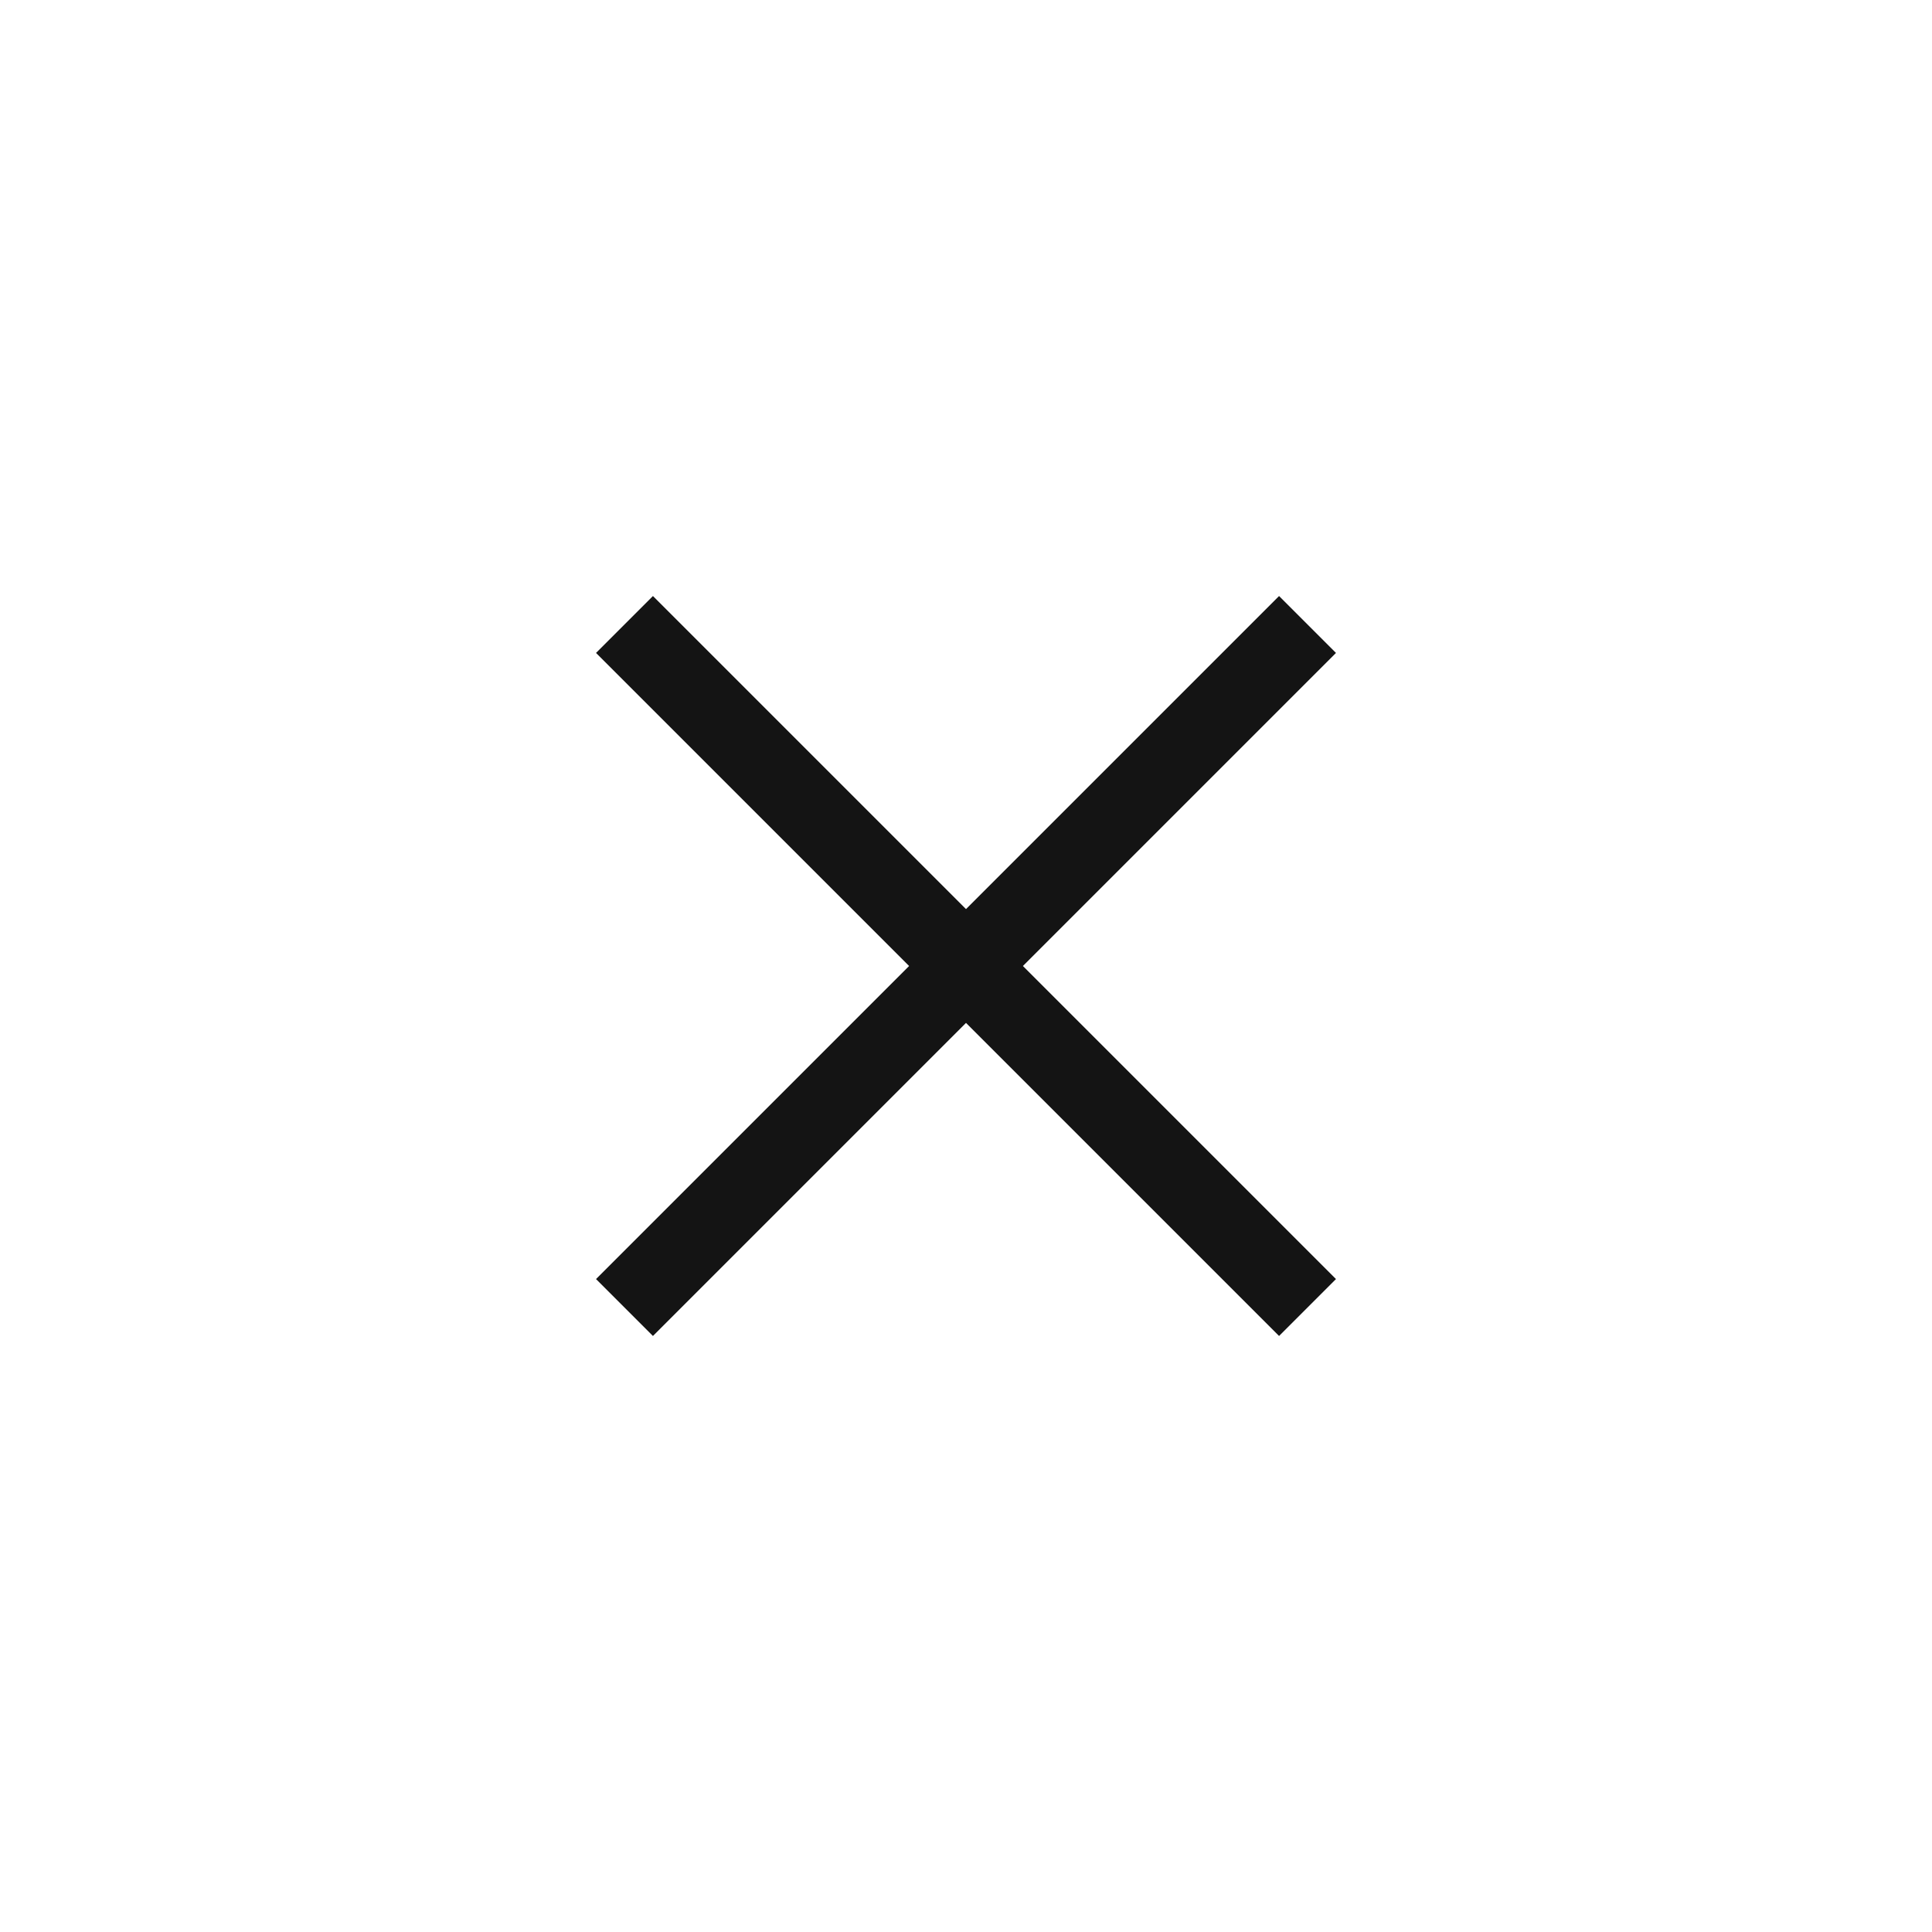
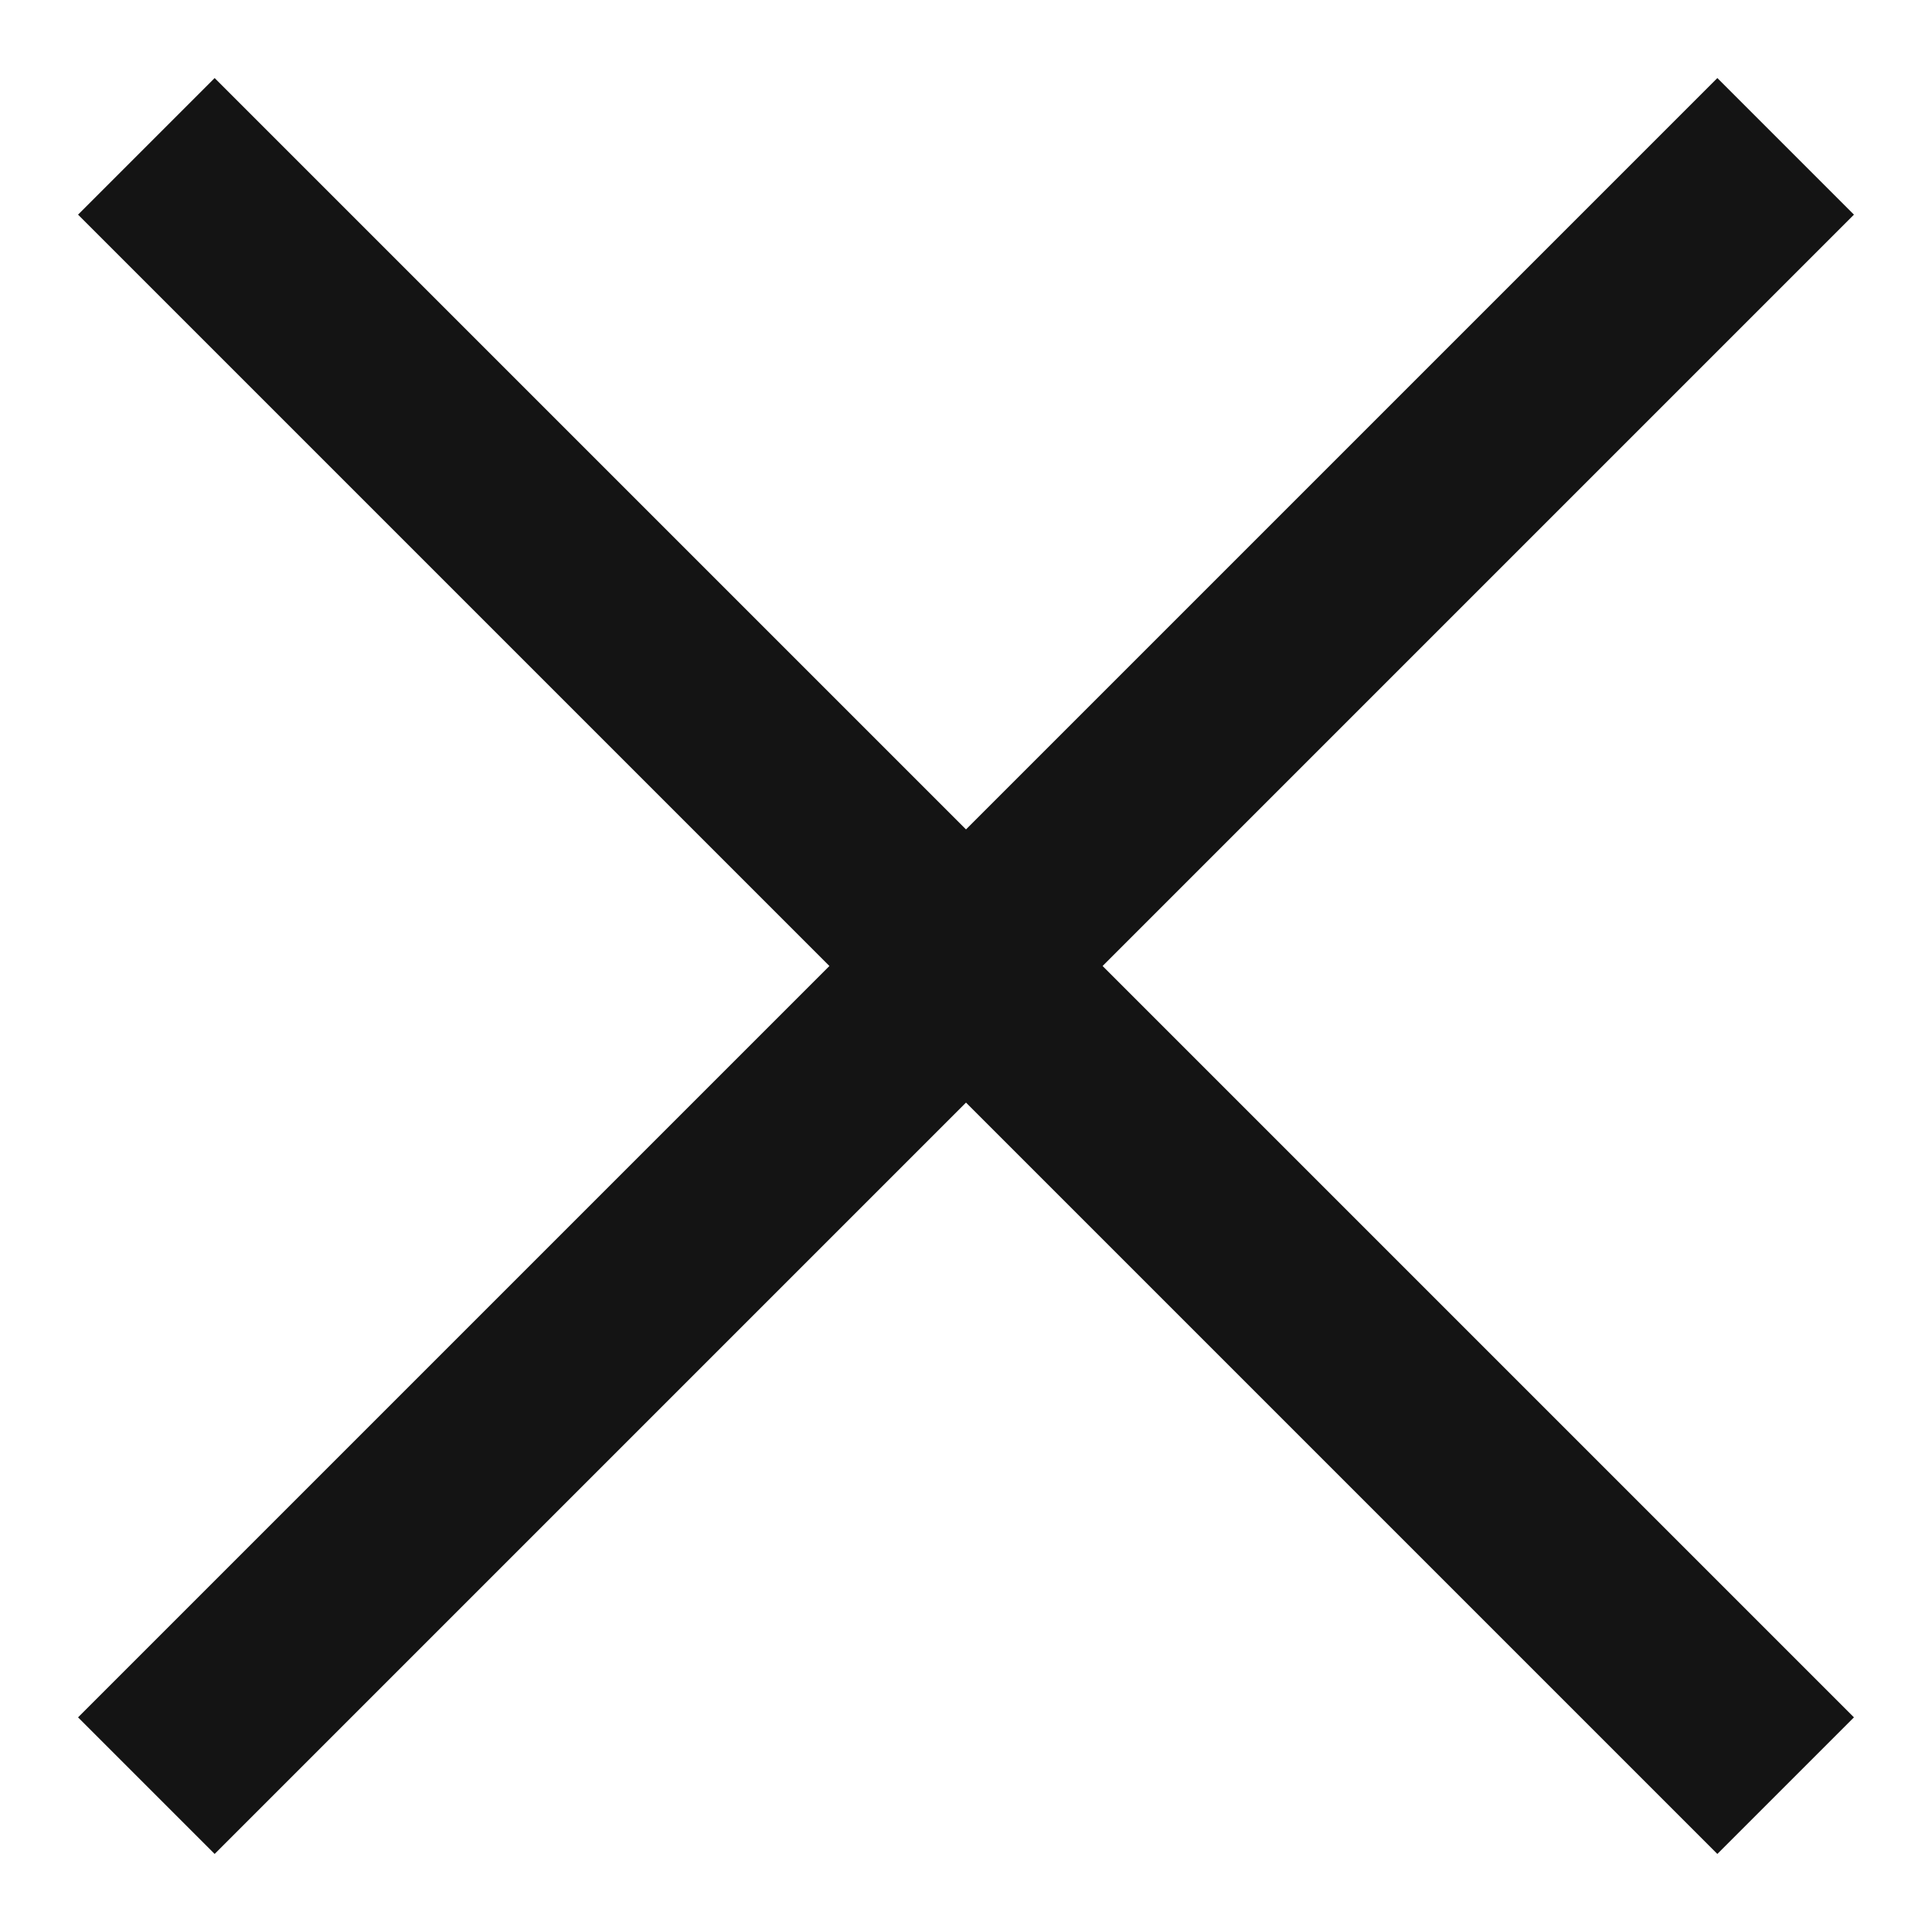
- <svg xmlns="http://www.w3.org/2000/svg" width="24" height="24" viewBox="0 0 24 24" fill="none">
-   <path fill-rule="evenodd" clip-rule="evenodd" d="M12.707 12L16.596 8.111L15.889 7.404L12 11.293L8.111 7.404L7.404 8.111L11.293 12L7.404 15.889L8.111 16.596L12 12.707L15.889 16.596L16.596 15.889L12.707 12Z" fill="#141414" />
+ <svg xmlns="http://www.w3.org/2000/svg" width="10" height="10" viewBox="0 0 10 10" fill="none">
+   <path fill-rule="evenodd" clip-rule="evenodd" d="M5.707 5L9.596 1.111L8.889 0.404L5 4.293L1.111 0.404L0.404 1.111L4.293 5L0.404 8.889L1.111 9.596L5 5.707L8.889 9.596L9.596 8.889L5.707 5Z" fill="#141414" />
</svg>
